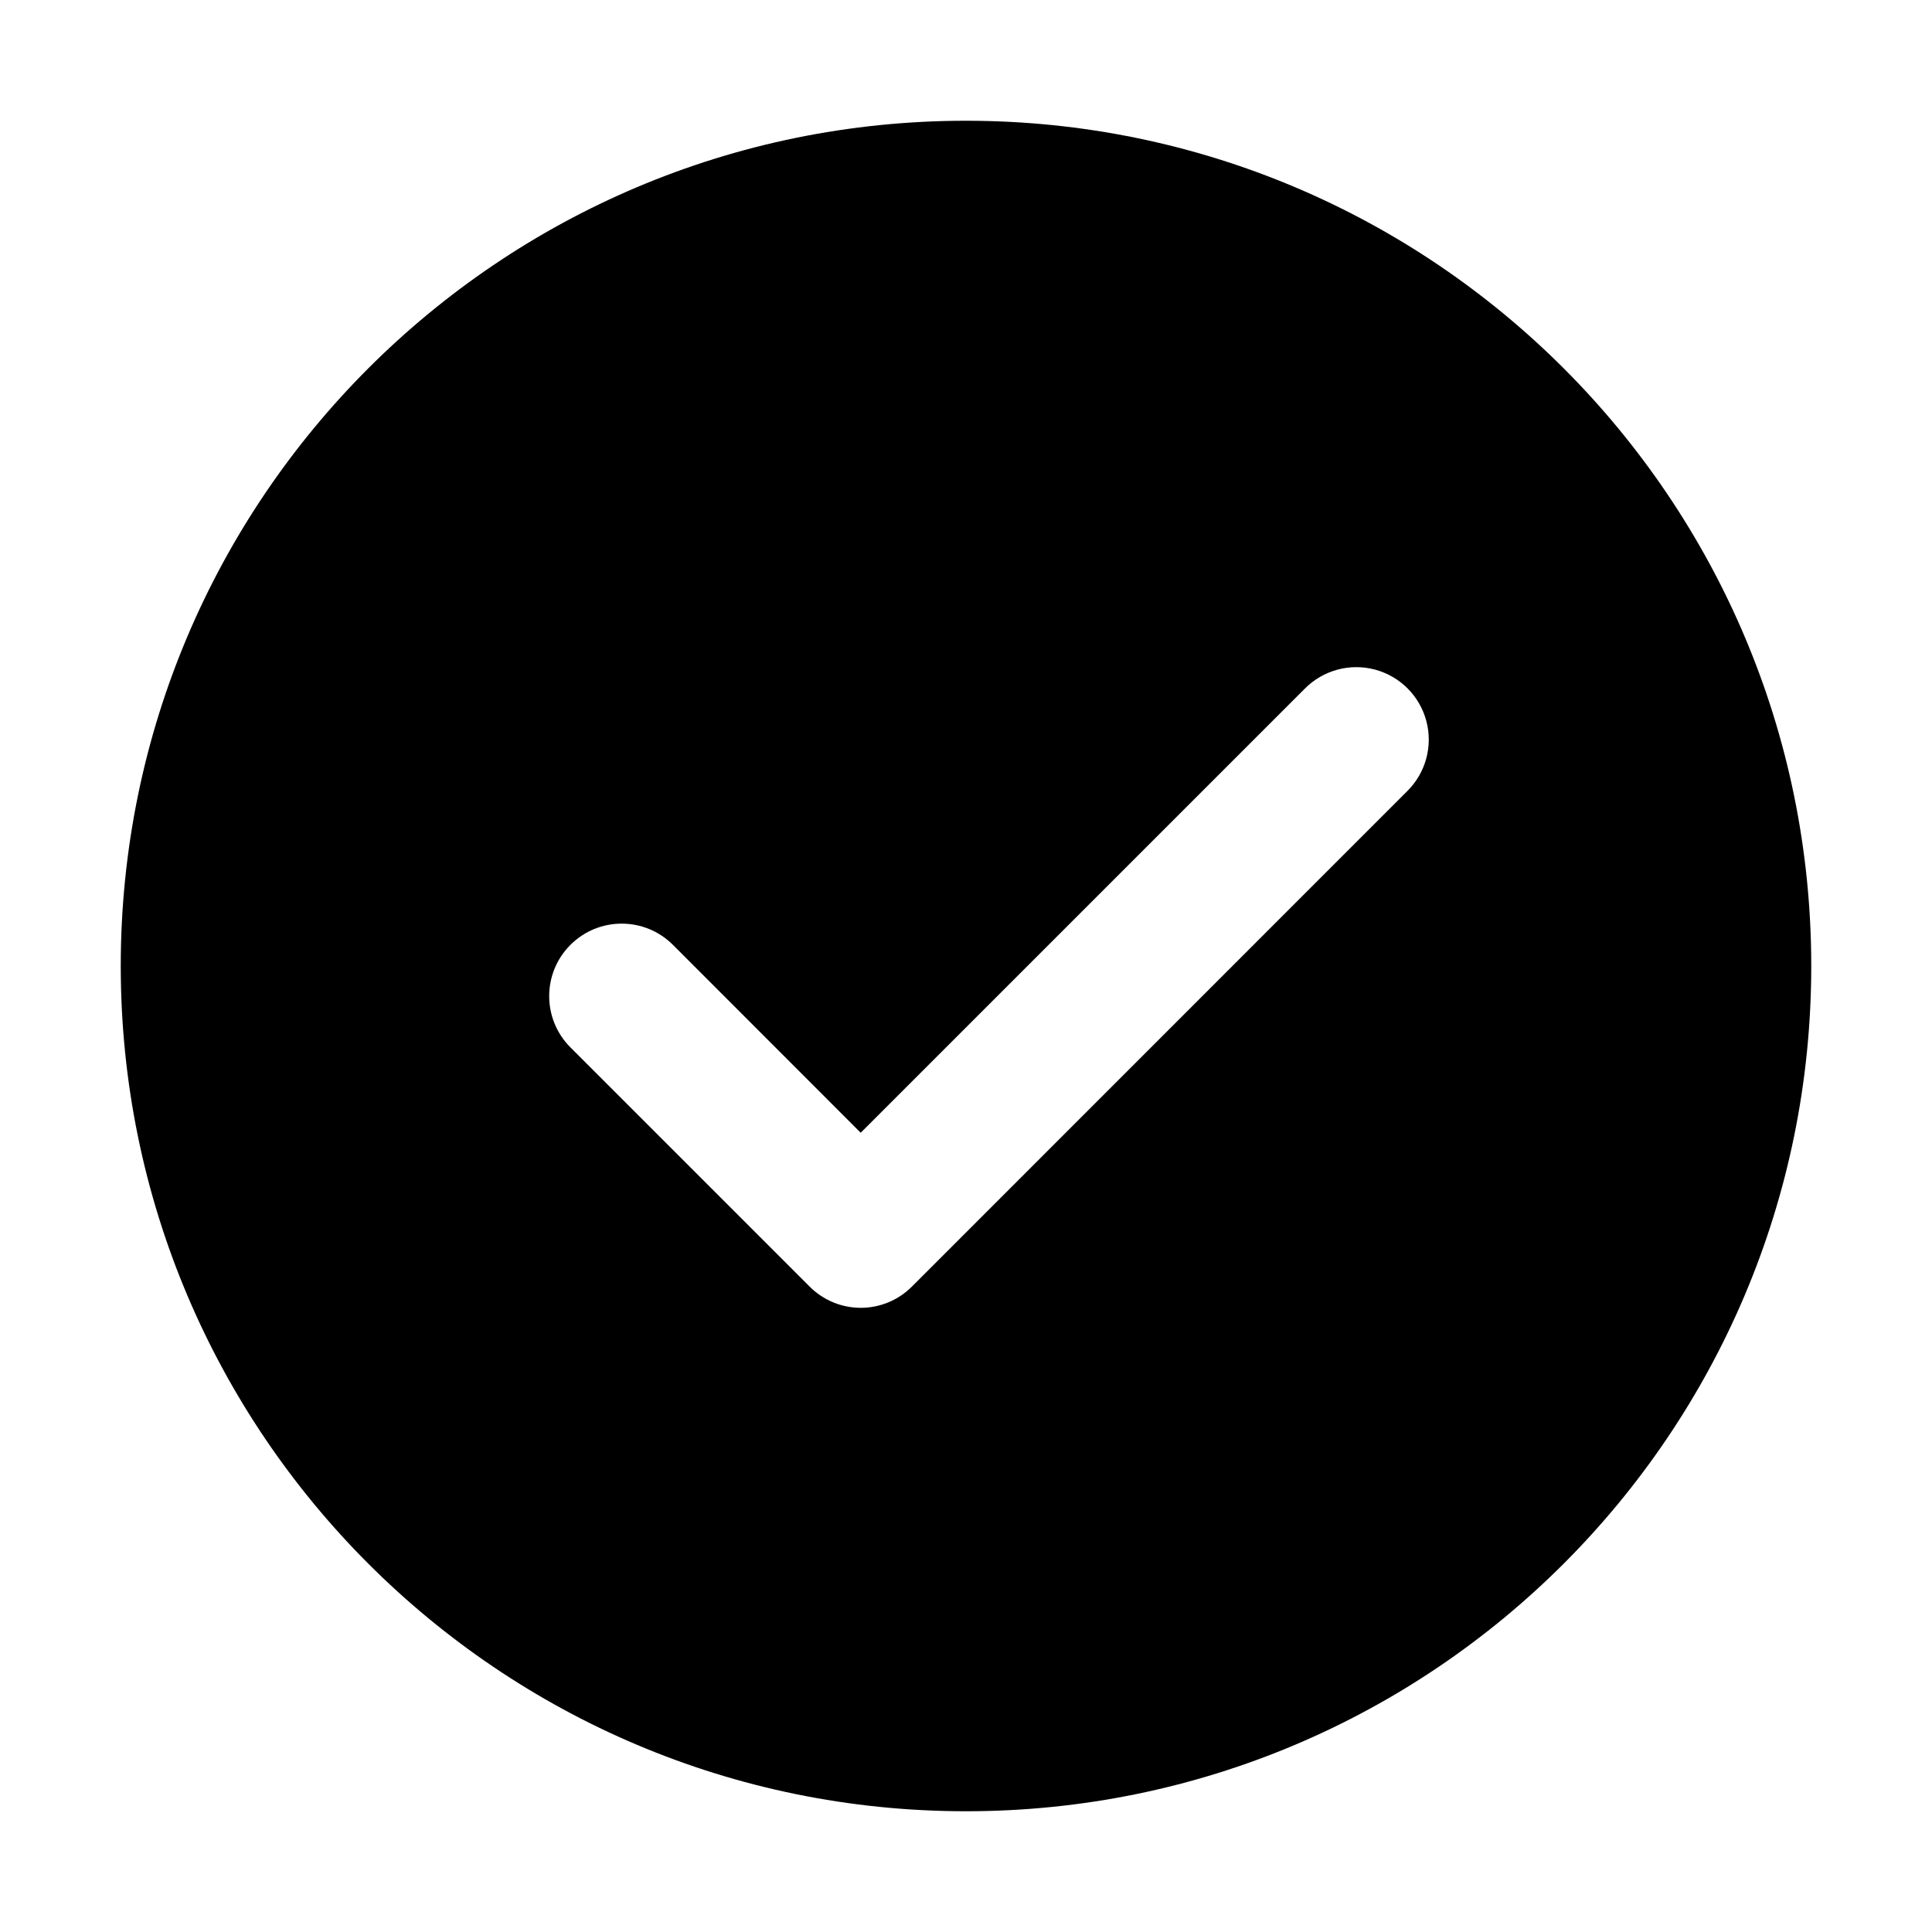
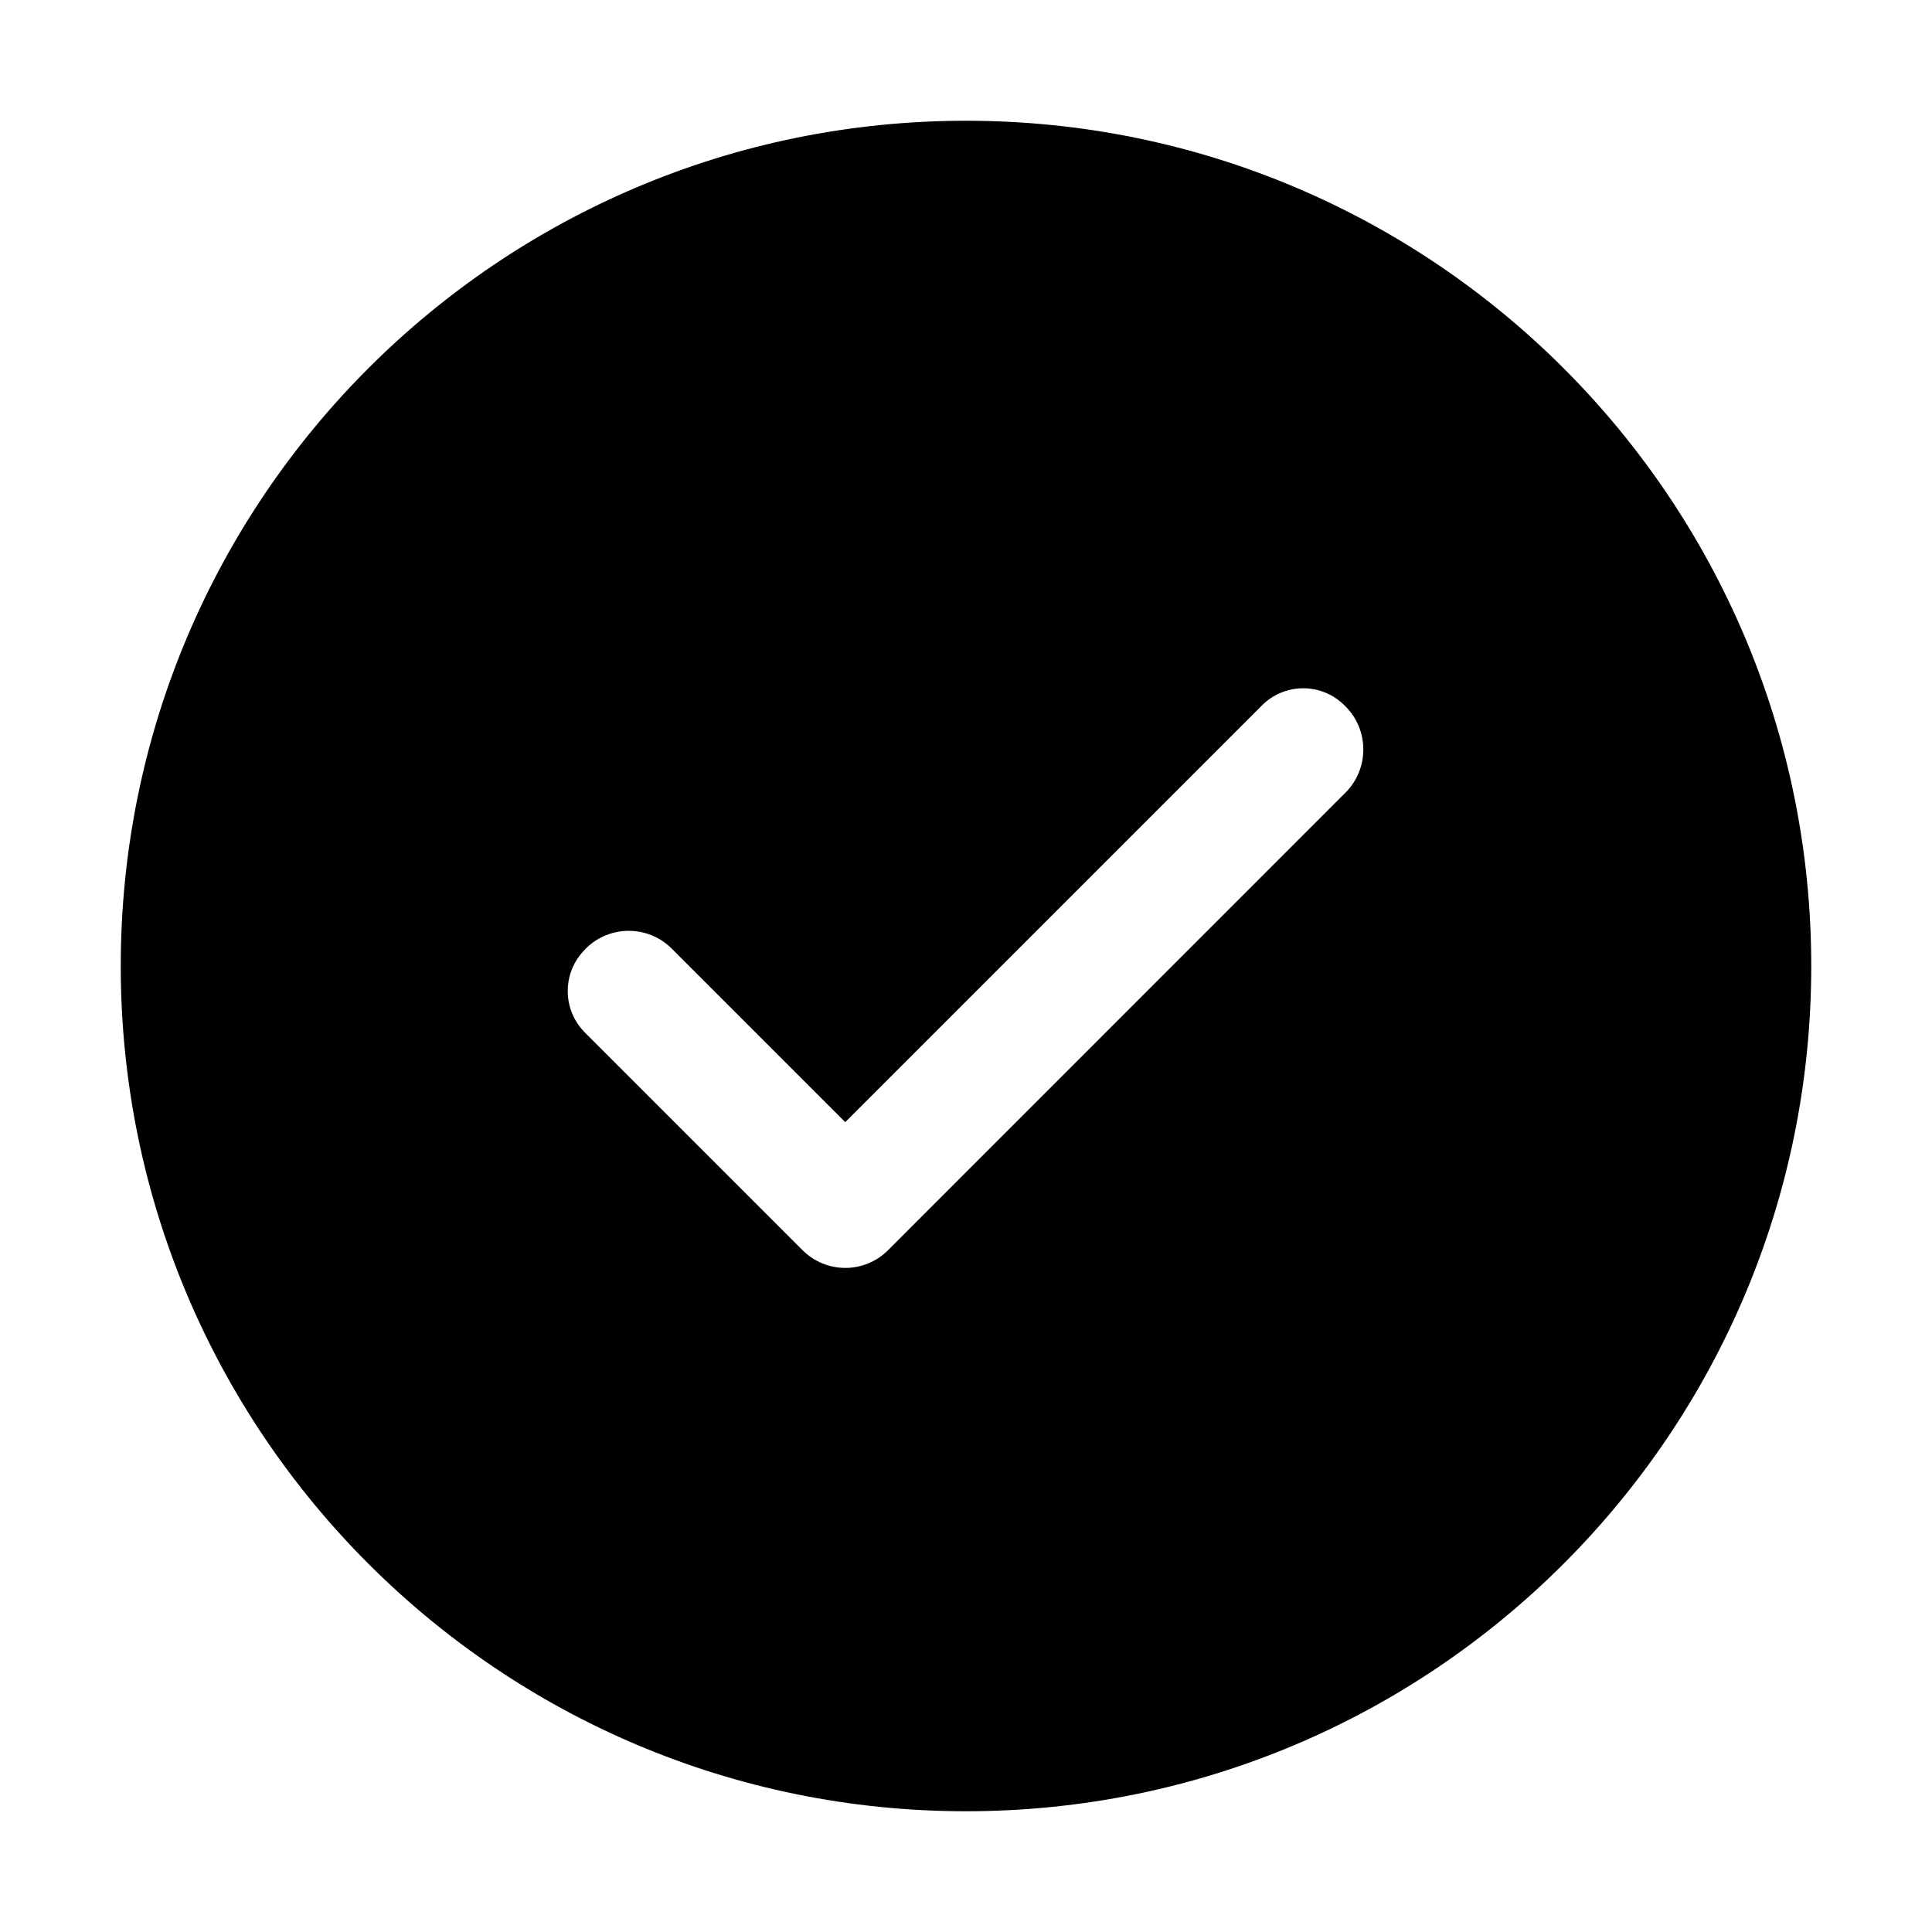
- <svg xmlns="http://www.w3.org/2000/svg" viewBox="0 0 1024 1024">
-   <path fill="currentColor" d="M512 64a448 448 0 1 1 0 896 448 448 0 0 1 0-896m-55.808 536.384-99.52-99.584a38.4 38.4 0 1 0-54.336 54.336l126.72 126.72a38.27 38.27 0 0 0 54.336 0l262.4-262.464a38.4 38.4 0 1 0-54.272-54.336z" />
+ <svg xmlns="http://www.w3.org/2000/svg" viewBox="0 0 16 16">
+   <path fill="currentColor" d="M8 15A7 7 0 1 0 8 1a7 7 0 0 0 0 14M4.843 7.864l.008-.008a.504.504 0 0 1 .71-.002L7 9.293l3.443-3.443a.483.483 0 0 1 .693-.007l.008.008a.506.506 0 0 1 0 .712l-3.788 3.789a.5.5 0 0 1-.709.002L4.853 8.56a.486.486 0 0 1-.01-.695" />
</svg>
